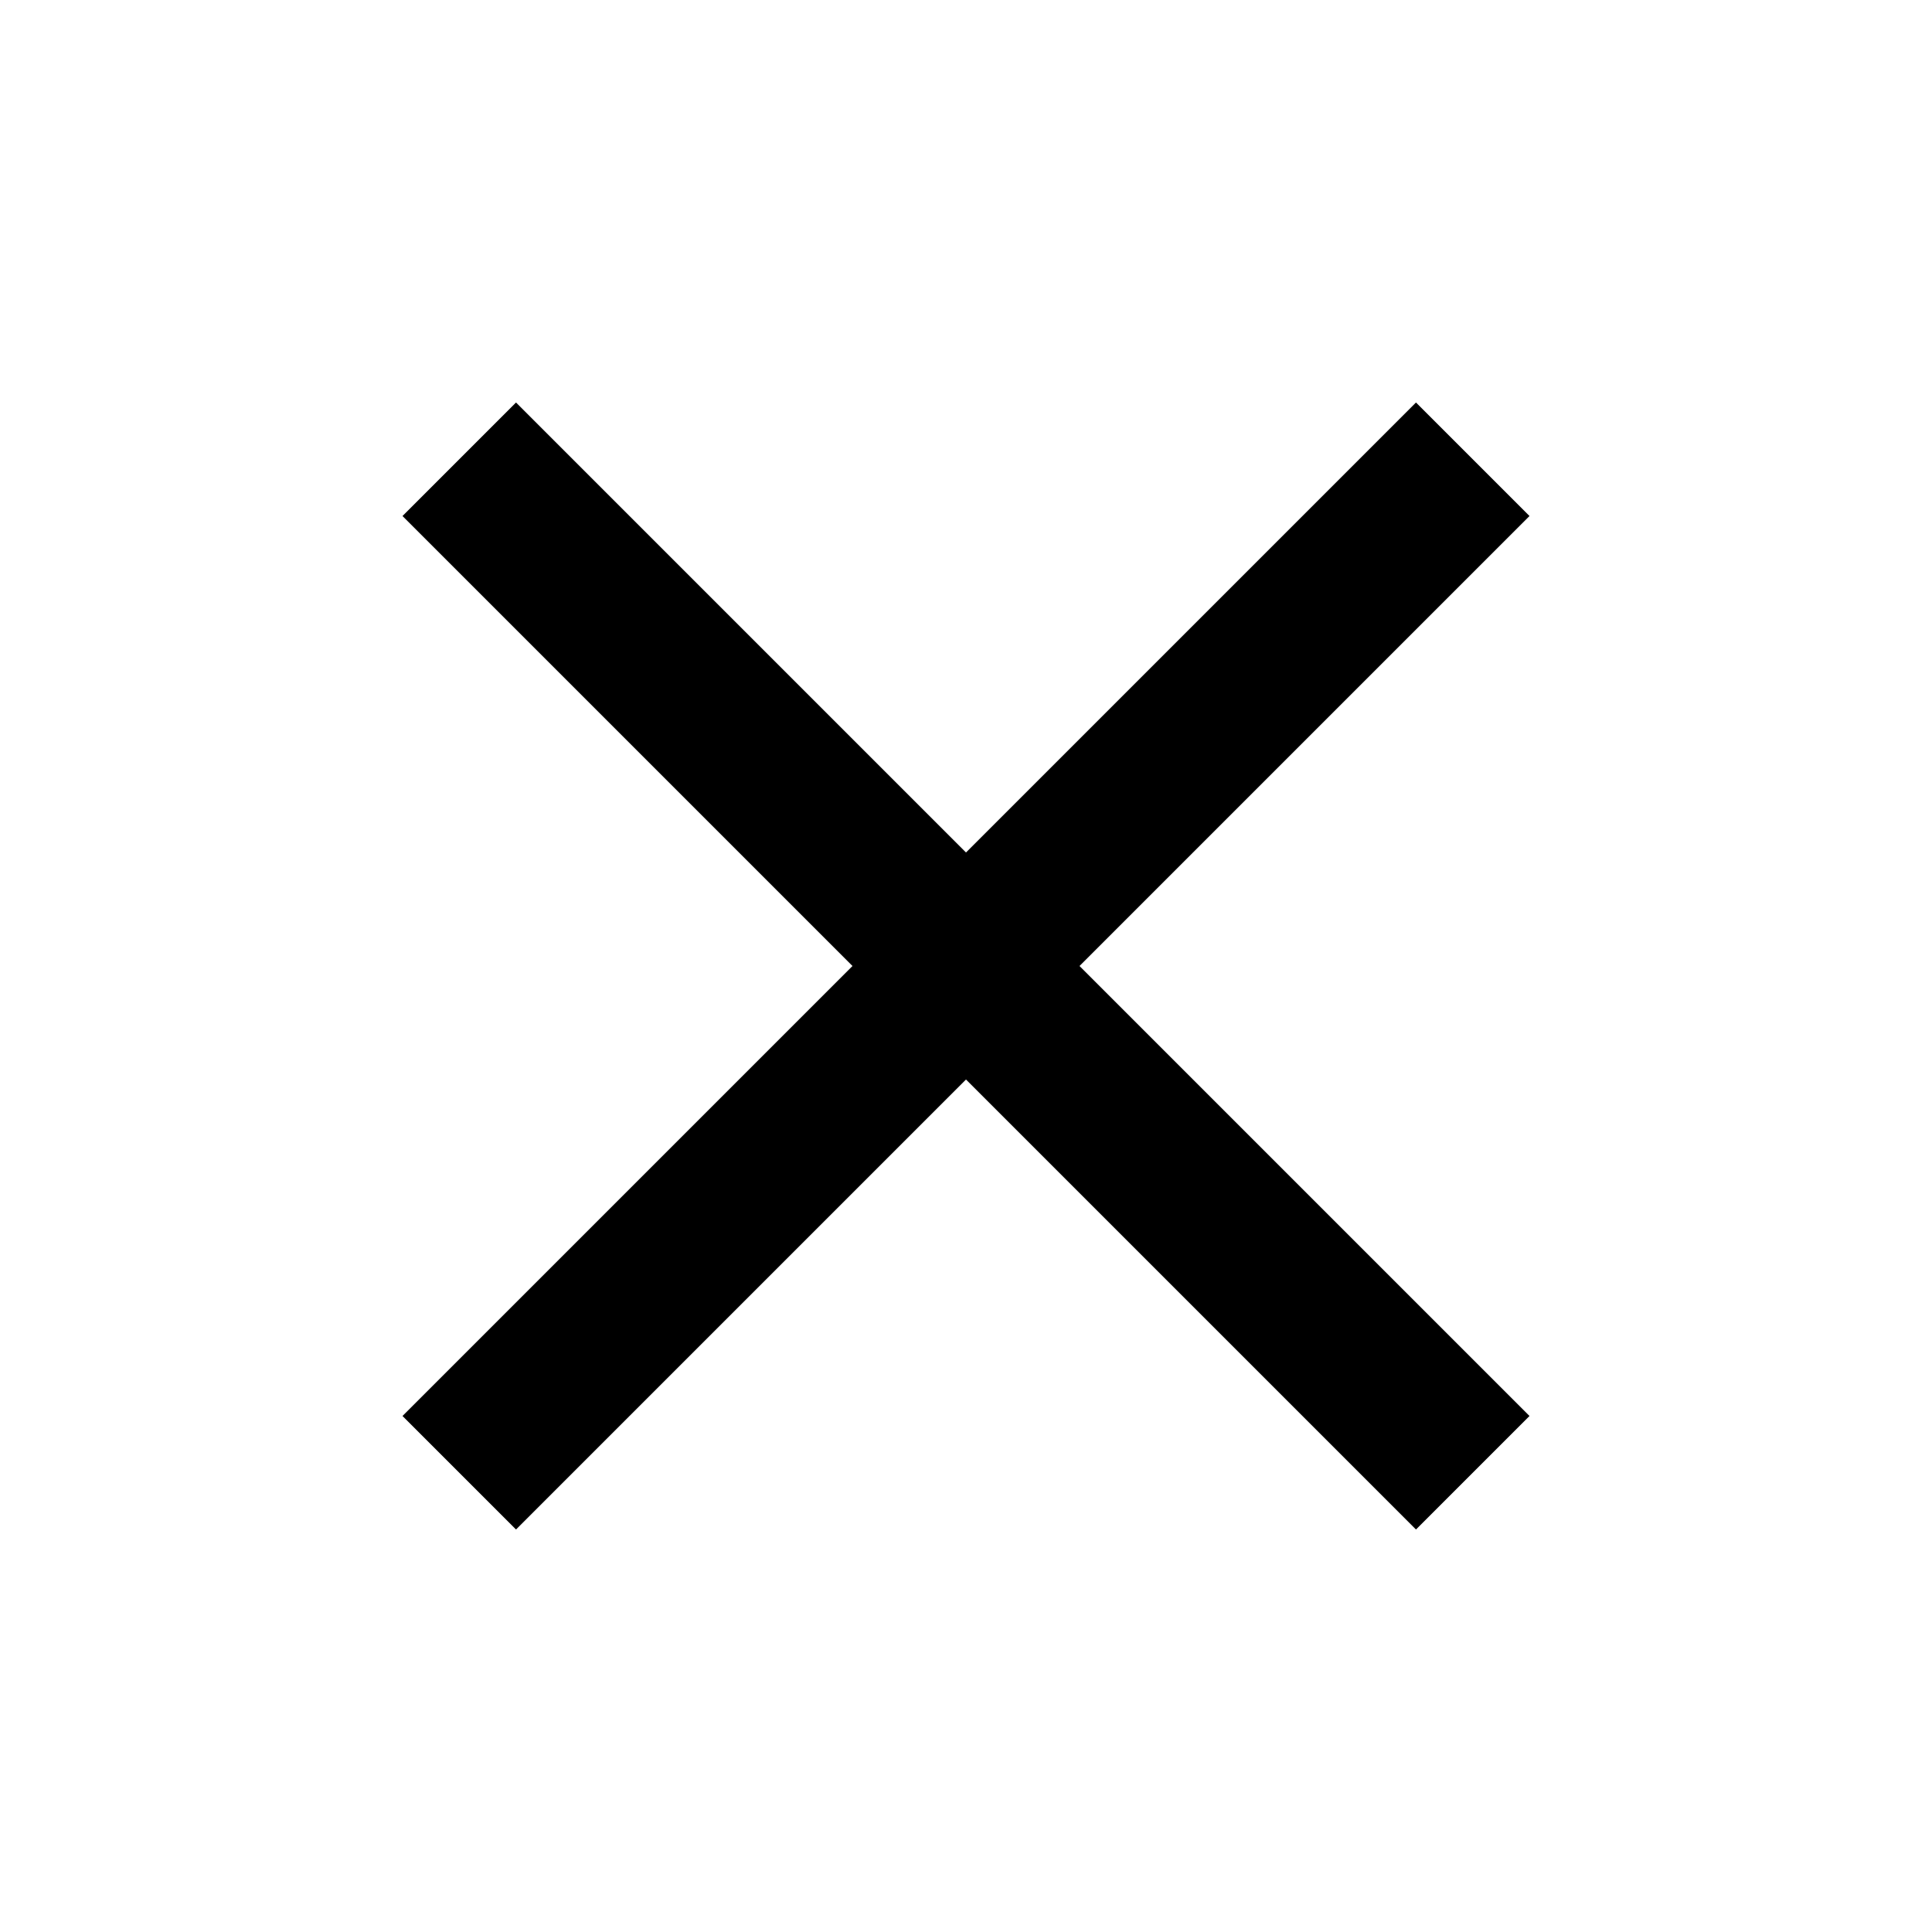
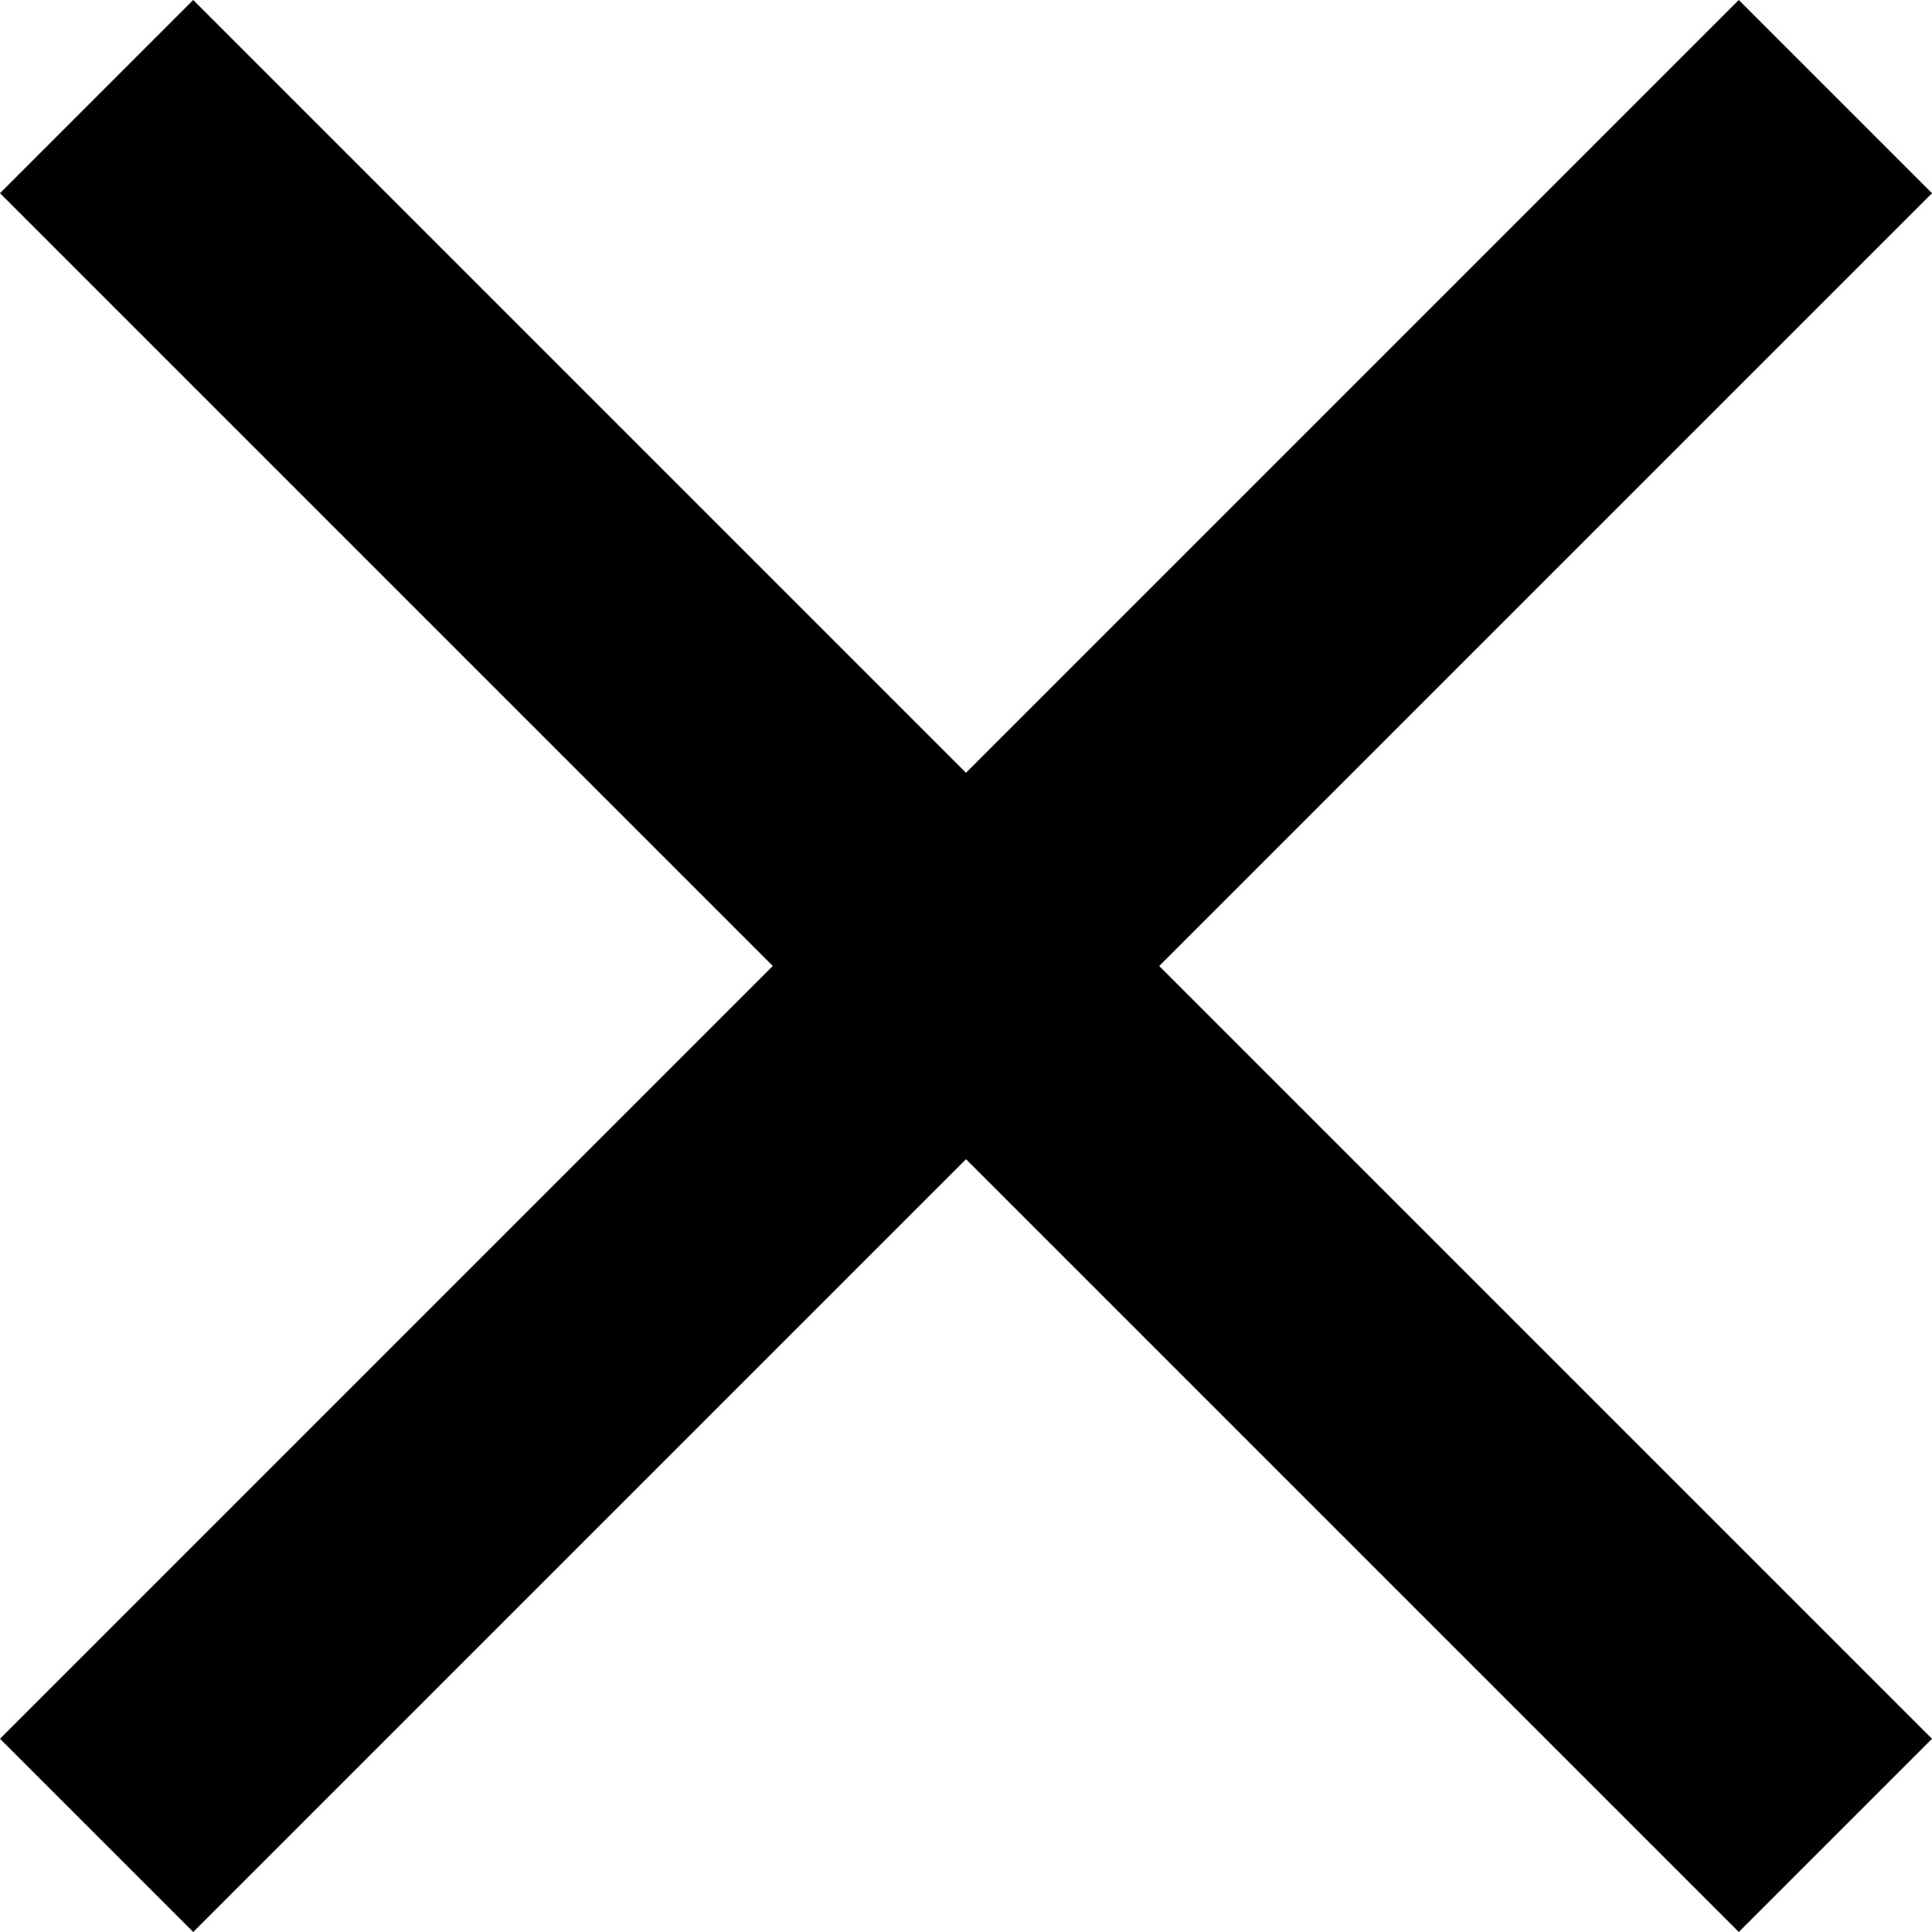
- <svg xmlns="http://www.w3.org/2000/svg" fill="#000000" height="64" viewBox="0 0 24 24" width="64">
-   <path d="M19 6.41L17.59 5 12 10.59 6.41 5 5 6.41 10.59 12 5 17.59 6.41 19 12 13.41 17.59 19 19 17.59 13.41 12z" />
-   <path d="M0 0h24v24H0z" fill="none" />
+ <svg xmlns="http://www.w3.org/2000/svg" version="1.1" id="Layer_1" x="0px" y="0px" viewBox="0 0 64 64" style="enable-background:new 0 0 64 64;" xml:space="preserve">
+   <style type="text/css">
+ 	.st0{fill:none;}
+ </style>
+   <path d="M64,6.4L57.6,0L32,25.6L6.4,0L0,6.4L25.6,32L0,57.6L6.4,64L32,38.4L57.6,64l6.4-6.4L38.4,32L64,6.4z" />
+   <path class="st0" d="M0,0h64v64H0V0z" />
</svg>
